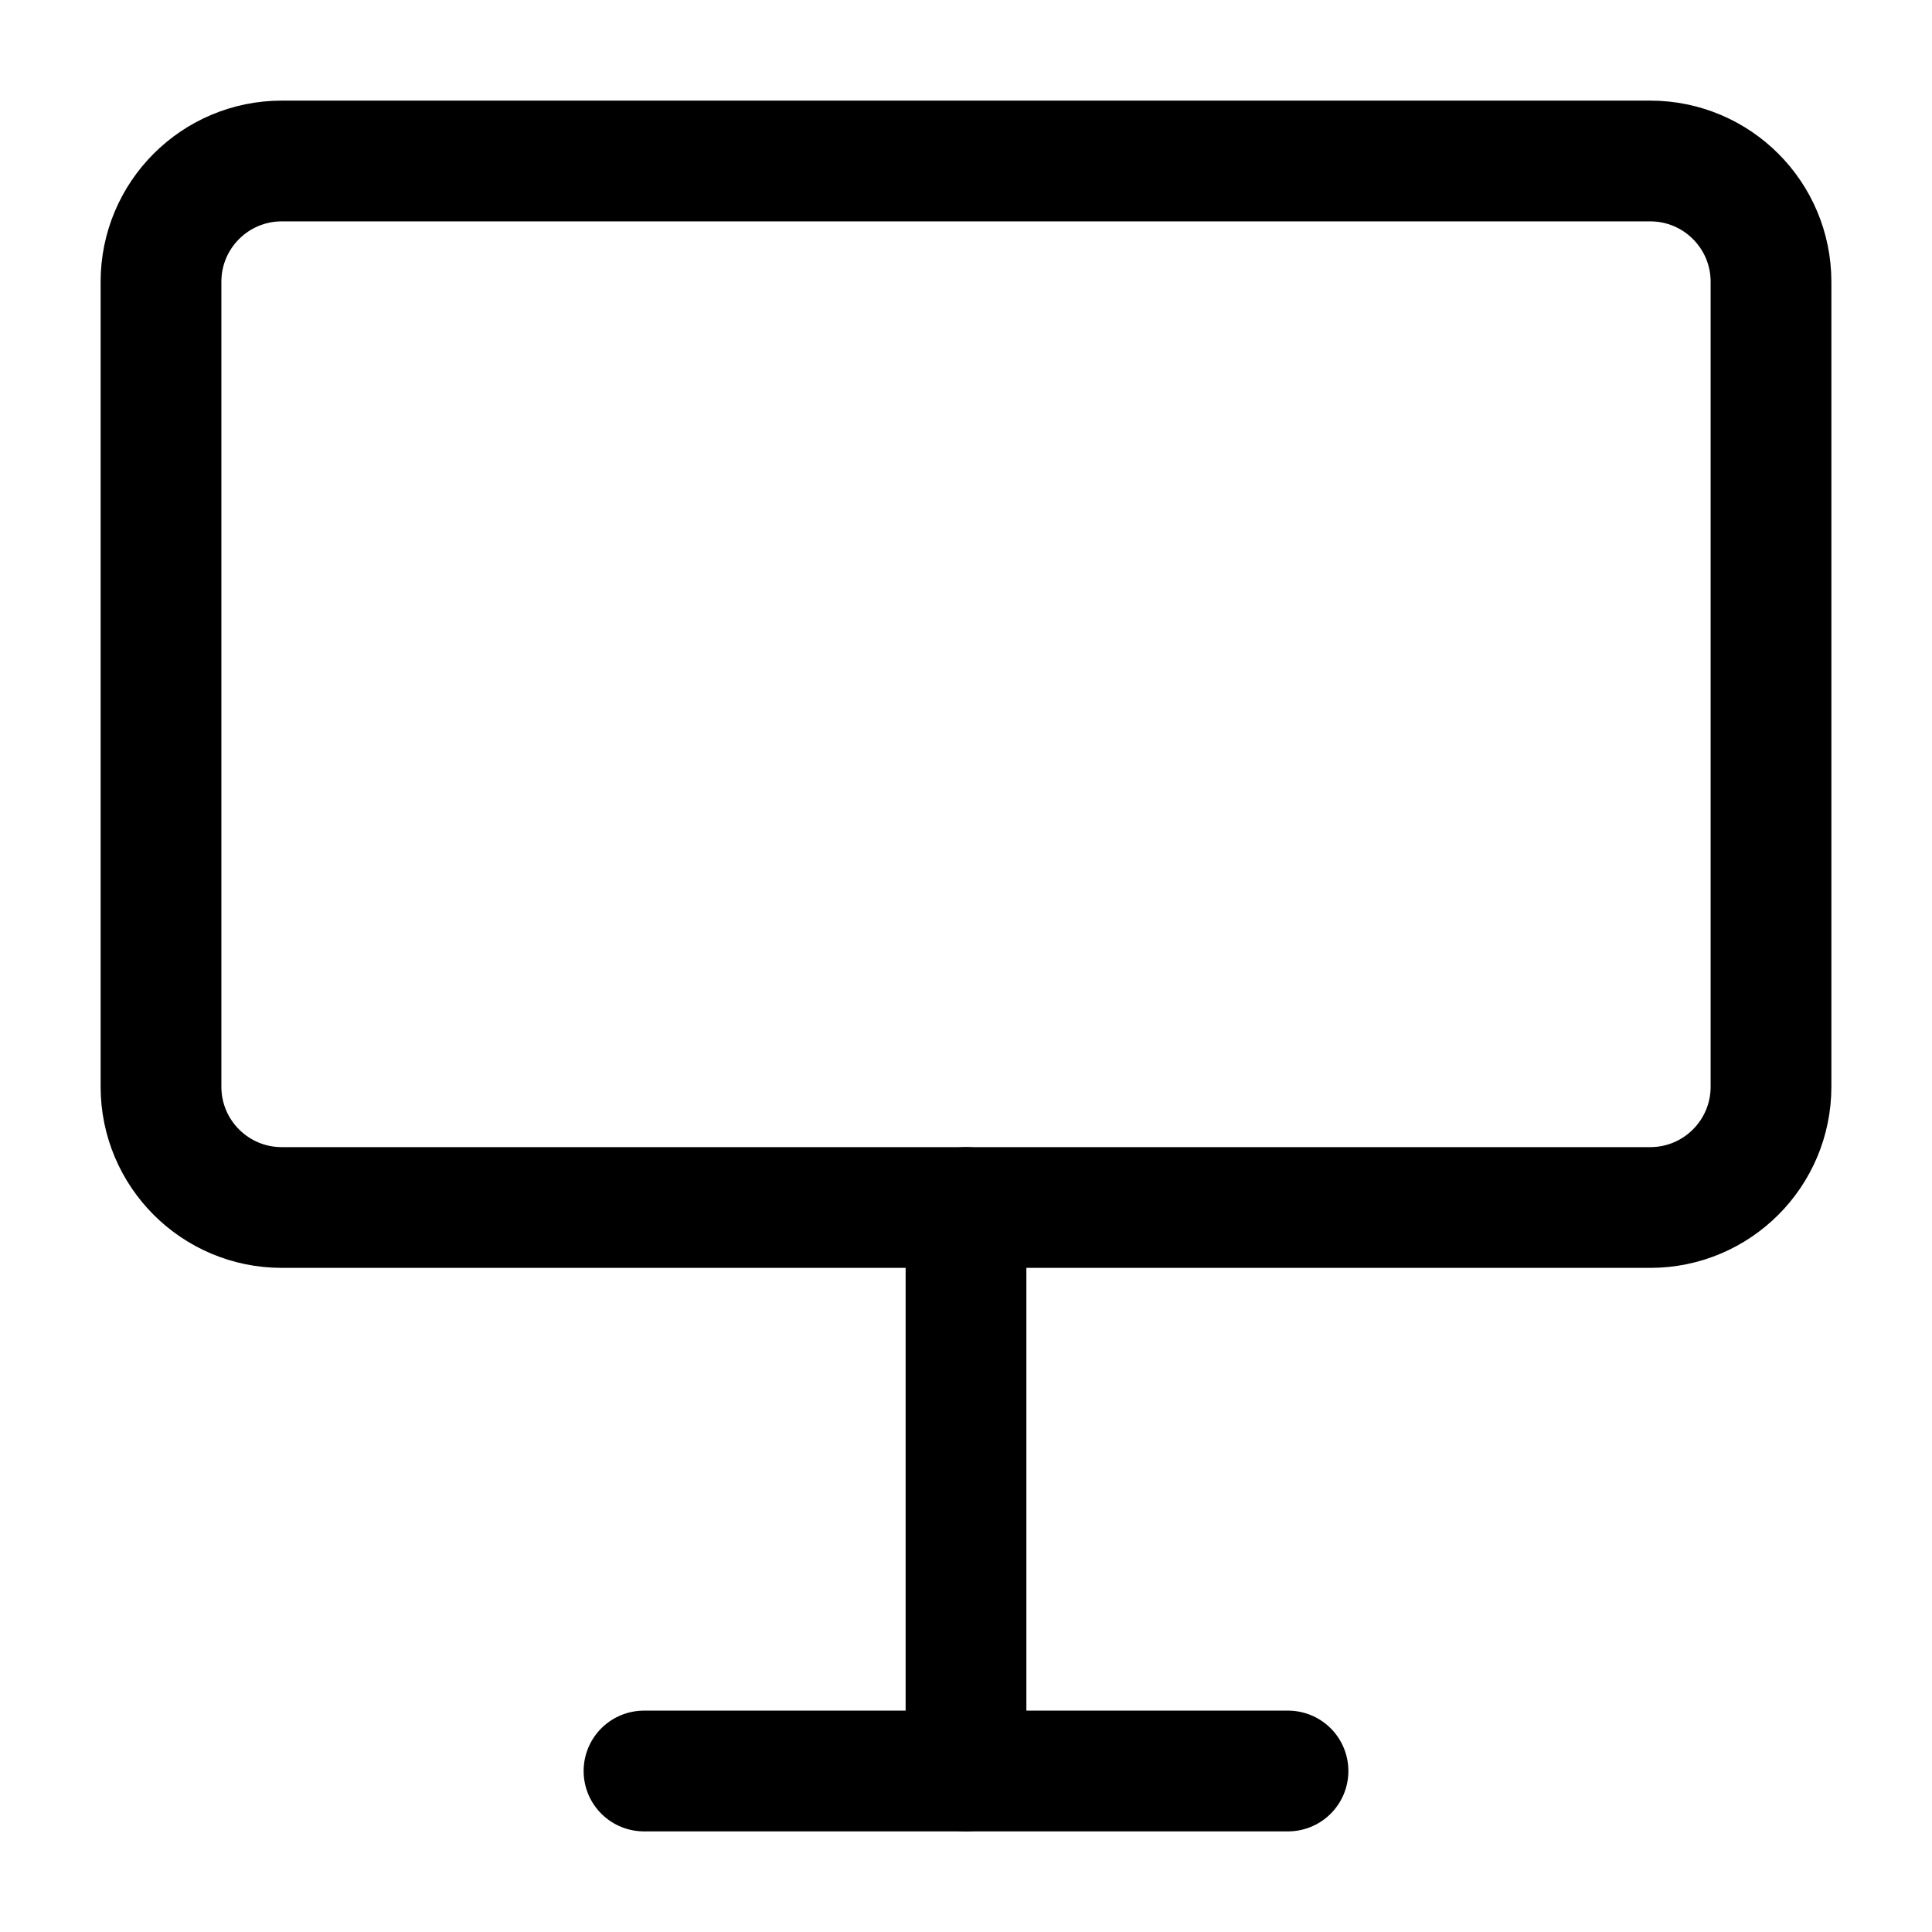
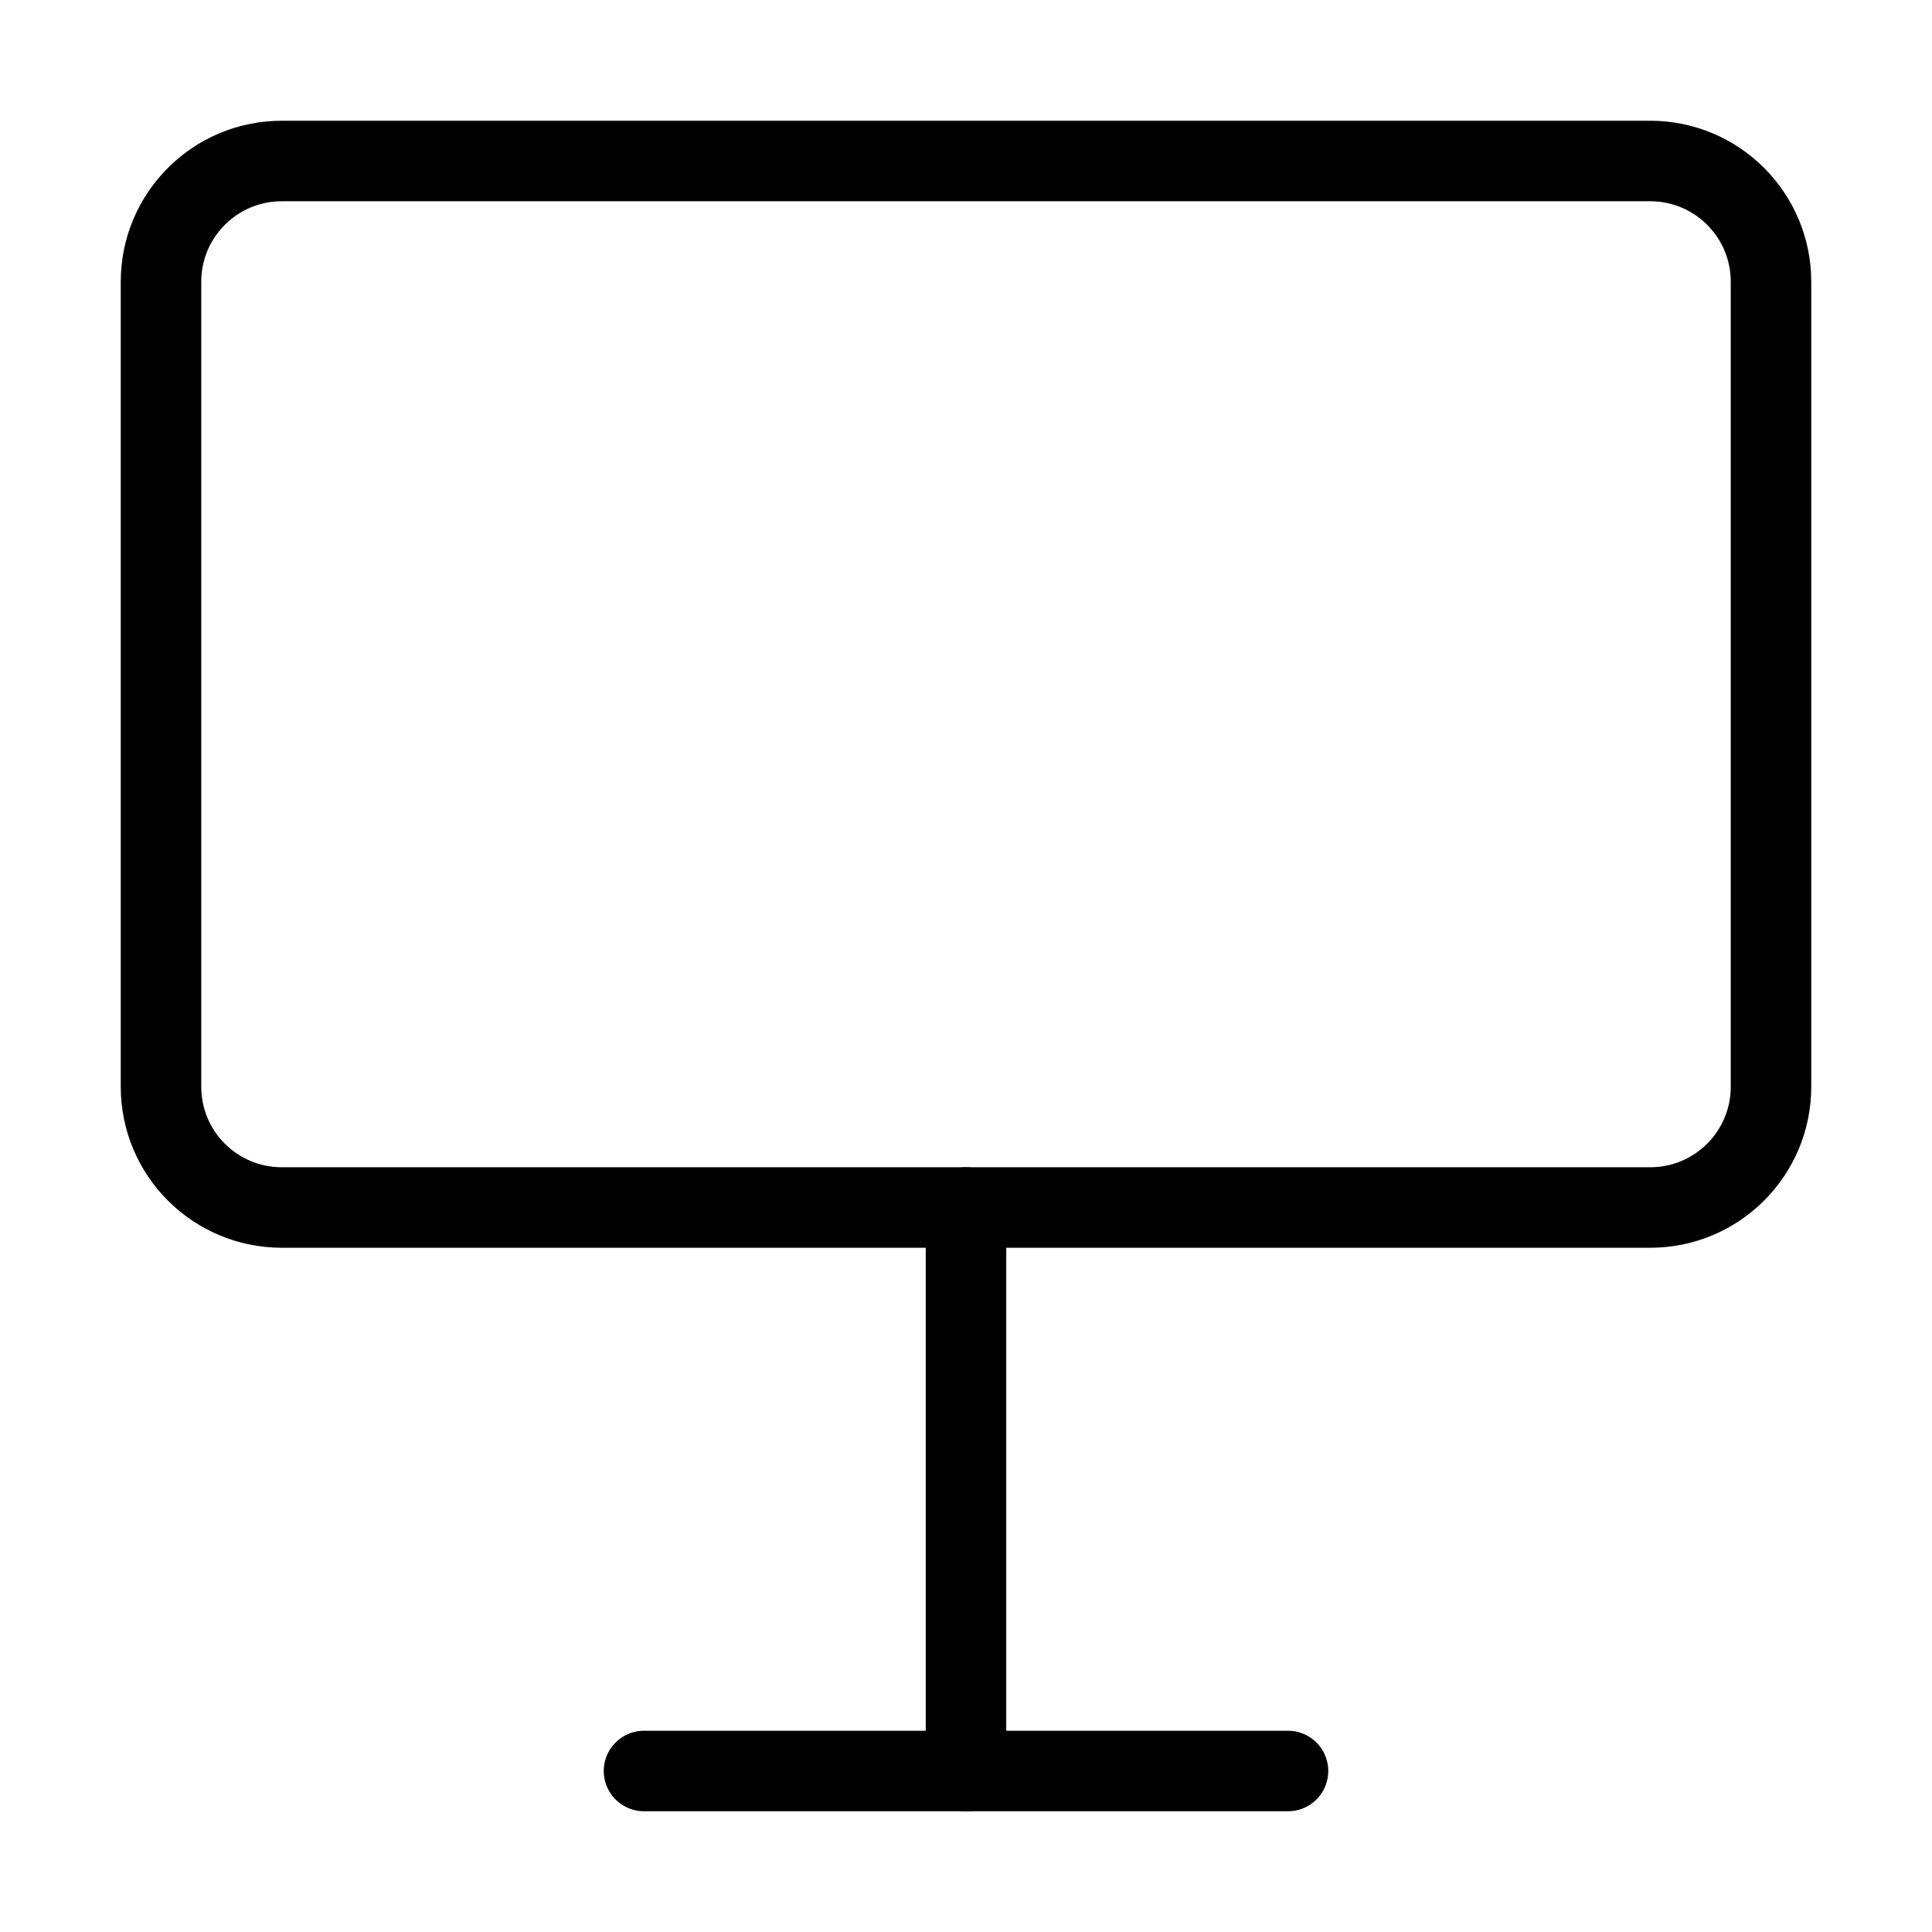
- <svg xmlns="http://www.w3.org/2000/svg" width="24" height="24" viewBox="0 0 24 24" fill="none" stroke="currentColor" stroke-width="1.5" stroke-linecap="round" stroke-linejoin="round">
+ <svg xmlns="http://www.w3.org/2000/svg" width="24" height="24" viewBox="0 0 24 24" fill="none" stroke="currentColor" stroke-width="1" stroke-linecap="round" stroke-linejoin="round">
  <rect x="2" y="2" width="20" height="13" rx="1.5" />
  <path d="M12 15 L12 22" />
  <path d="M8 22 L16 22" />
</svg>
